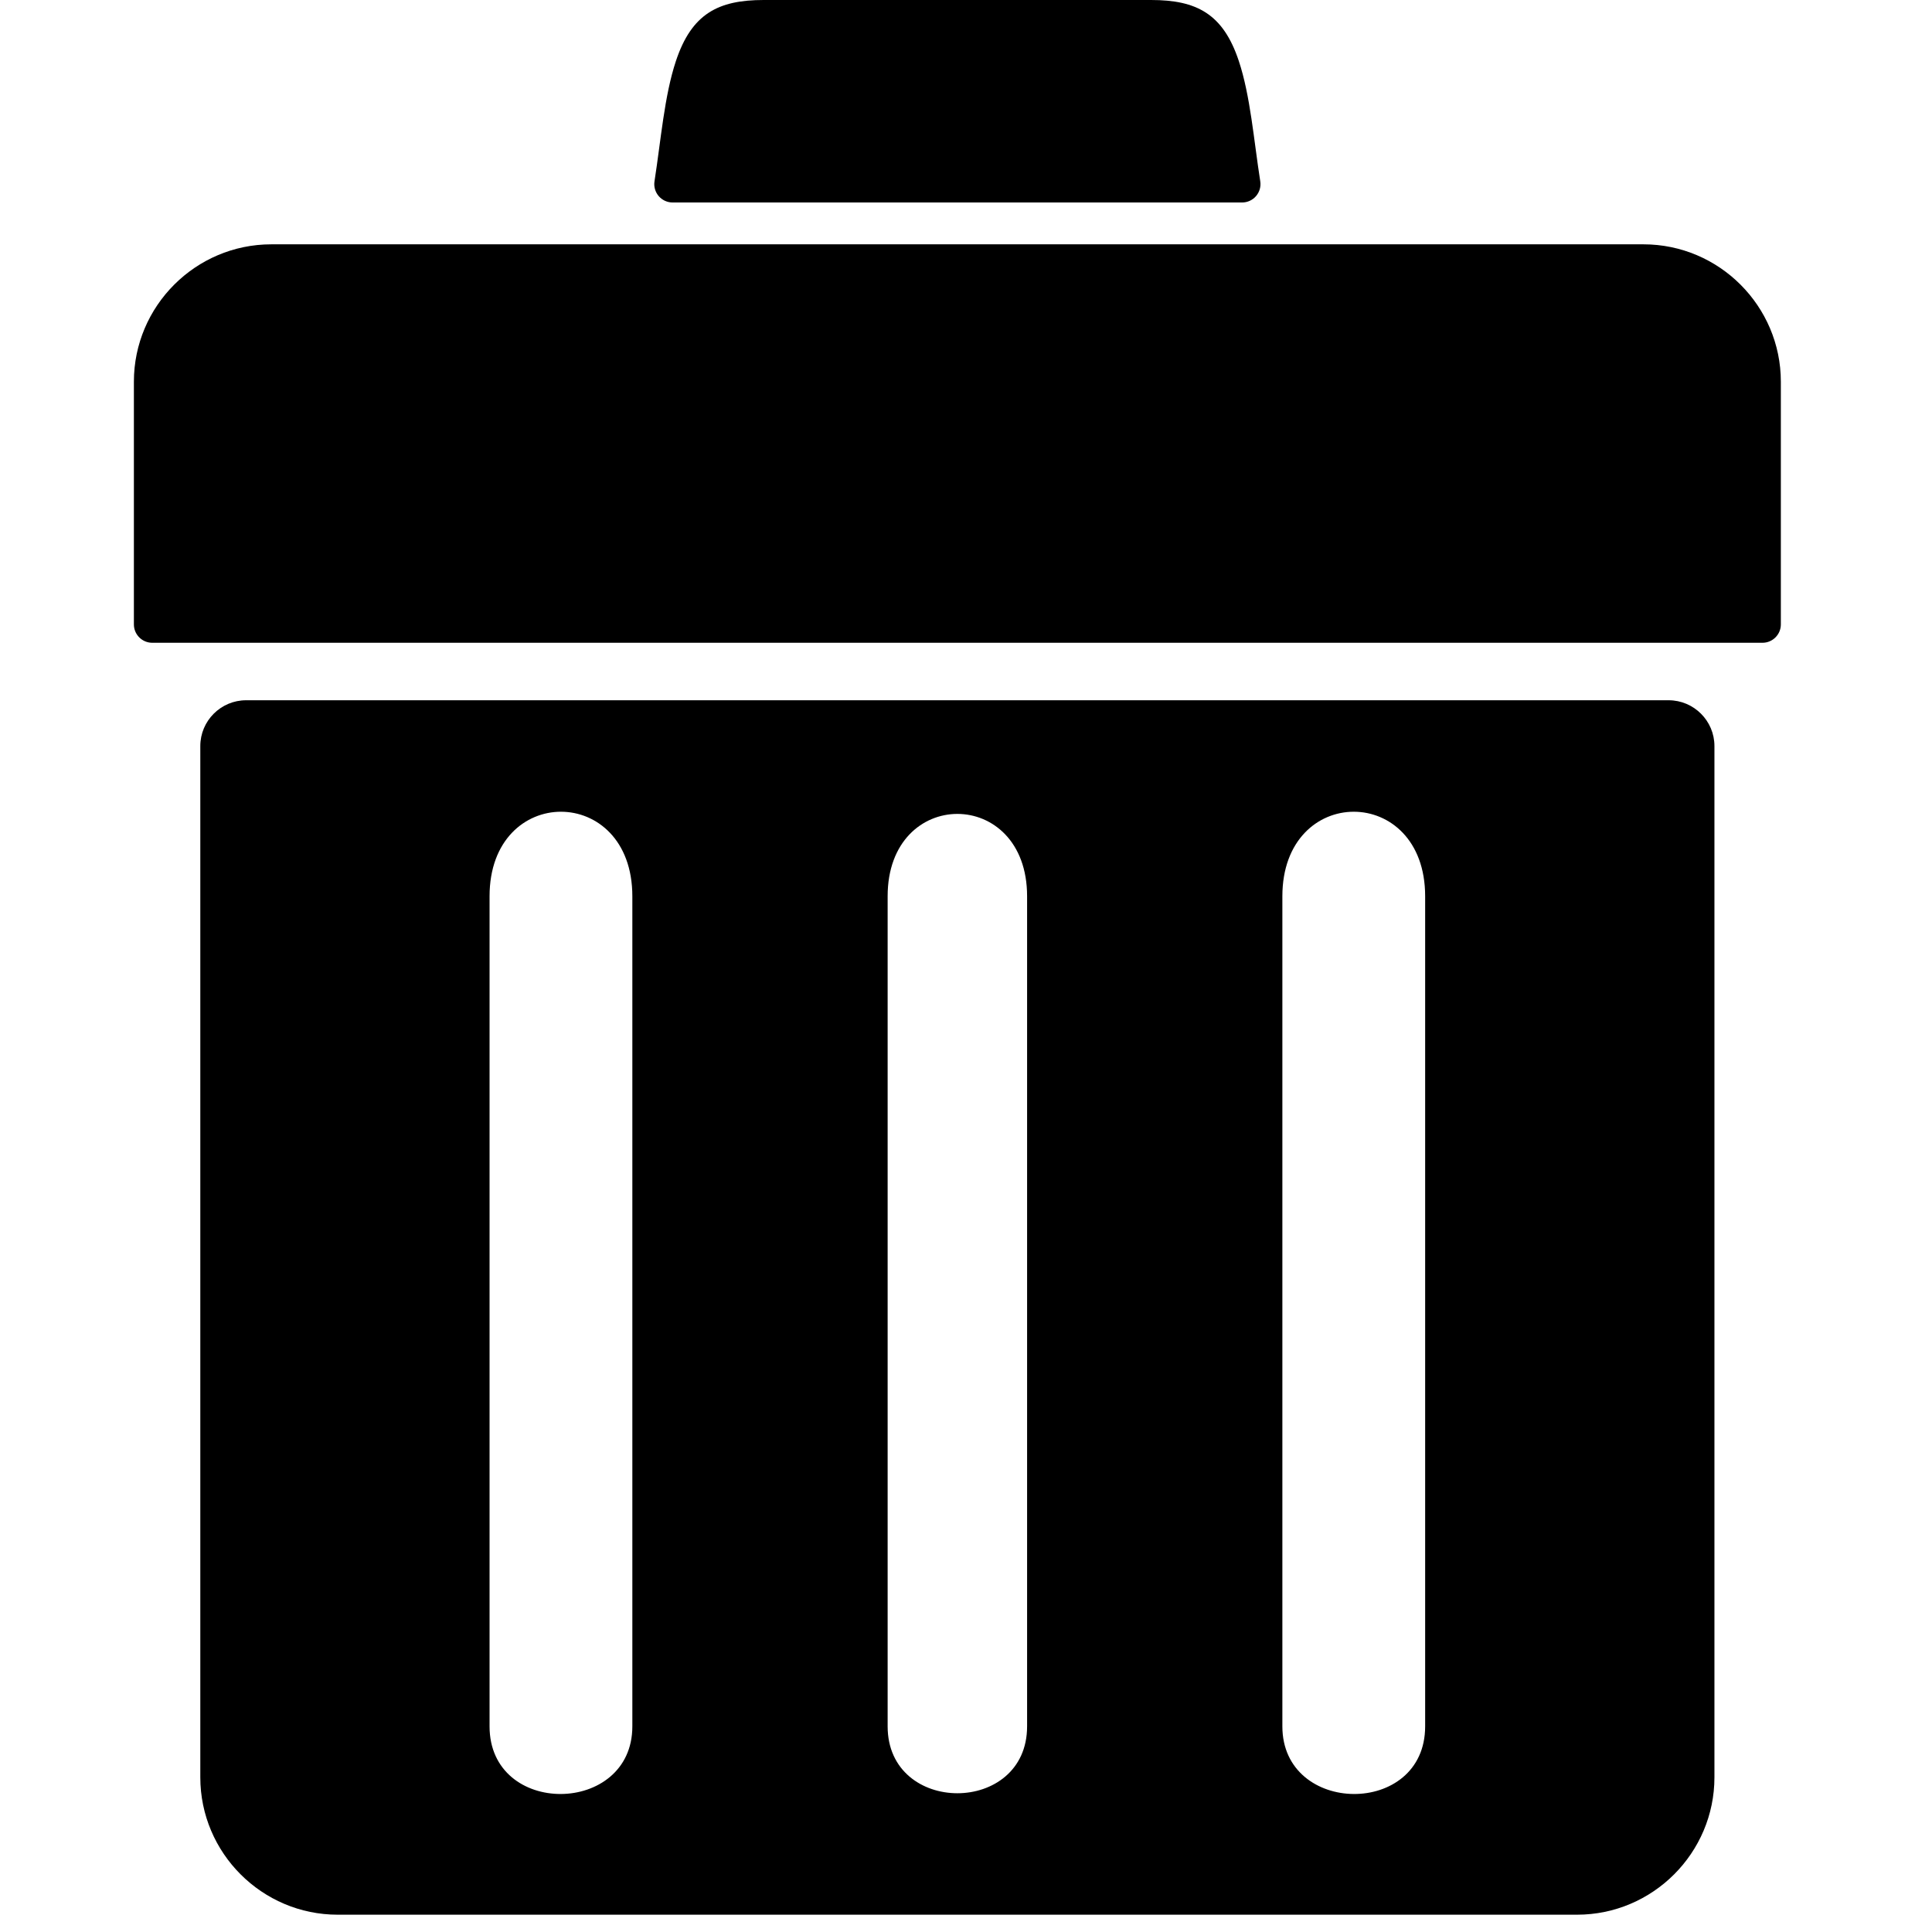
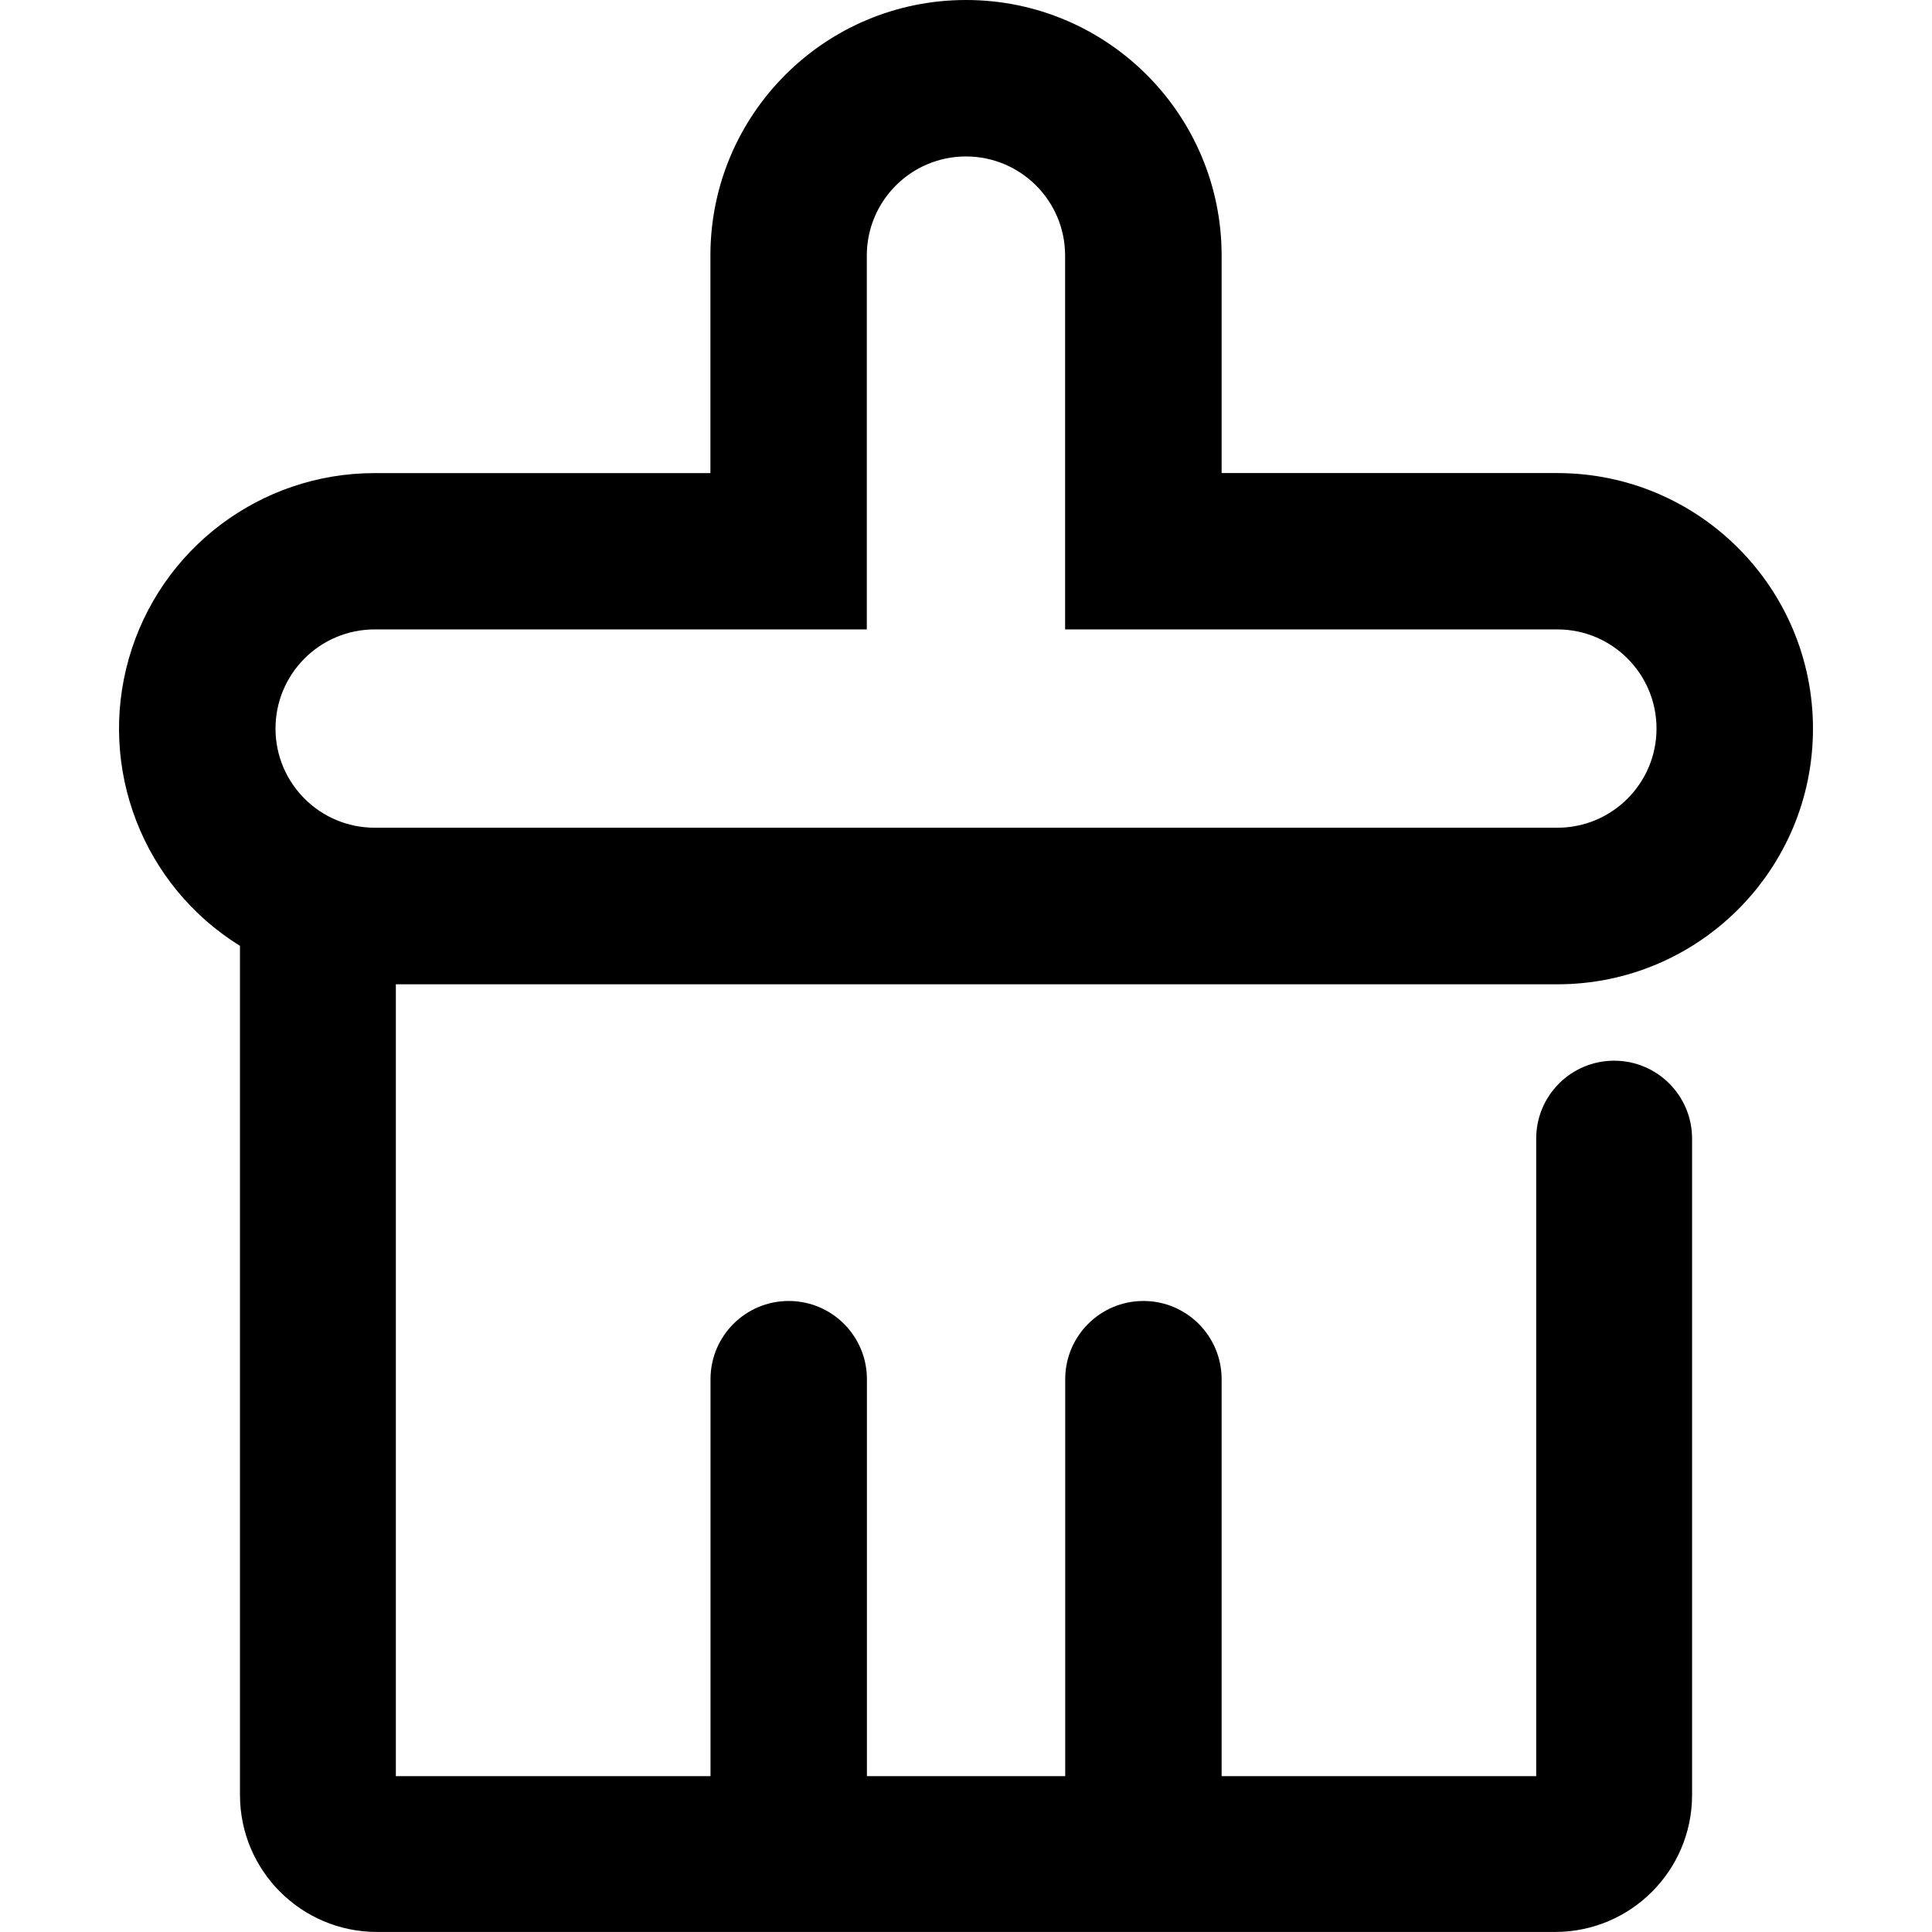
- <svg xmlns="http://www.w3.org/2000/svg" t="1650635085420" class="icon" viewBox="0 0 1024 1024" version="1.1" p-id="4383" width="200" height="200">
-   <defs>
-     <style type="text/css">@font-face { font-family: feedback-iconfont; src: url("//at.alicdn.com/t/font_1031158_u69w8yhxdu.woff2?t=1630033759944") format("woff2"), url("//at.alicdn.com/t/font_1031158_u69w8yhxdu.woff?t=1630033759944") format("woff"), url("//at.alicdn.com/t/font_1031158_u69w8yhxdu.ttf?t=1630033759944") format("truetype"); }
- </style>
-   </defs>
-   <path d="M143.789 129.497H871.061c40.112 0 72.825 32.724 72.825 72.814v128.661a9.734 9.734 0 0 1-9.711 9.711H80.676a9.734 9.734 0 0 1-9.711-9.711V202.312c0-40.09 32.713-72.814 72.825-72.814z m-13.356 241.653h753.972c13.367 0 24.279 10.901 24.279 24.268v546.585c0 40.112-32.713 72.825-72.825 72.825H178.991c-40.112 0-72.825-32.713-72.825-72.825V395.418c0-13.367 10.901-24.268 24.268-24.268zM404.744 0h205.351c24.136 0 38.174 7.311 46.498 32.317 6.144 18.454 7.961 42.061 11.374 63.796a9.734 9.734 0 0 1-9.601 11.209H356.484a9.722 9.722 0 0 1-9.59-11.209c3.391-21.735 5.219-45.342 11.363-63.796C366.581 7.311 380.62 0 404.744 0z m65.723 475.026v439.979c0 47.269 73.915 47.269 73.915 0V475.026c0-58.181-73.915-58.181-73.915 0z m209.215 0.033v439.957c0 47.346 75.677 48.227 75.677-0.011V475.026c0-59.722-75.677-59.722-75.677 0.033z m-344.526 0c0-59.755-75.666-59.755-75.677-0.033v439.979c0 48.238 75.677 47.357 75.677 0.011V475.059z" p-id="4384" />
+ <svg xmlns="http://www.w3.org/2000/svg" t="1789056089135" class="icon" viewBox="0 0 1024 1024" version="1.1" p-id="10888" width="200" height="200">
+   <path d="M209.811 521.697h615.624a135.472 135.472 0 1 0 0-270.956H647.486V135.478a135.472 135.472 0 1 0-270.956 0v115.274H198.581A135.438 135.438 0 0 0 127.189 501.315v450.127a72.626 72.626 0 0 0 72.534 72.534h624.569a72.626 72.626 0 0 0 72.546-72.534V603.496a41.311 41.311 0 0 0-82.622 0V941.389H647.486V730.994a41.448 41.448 0 1 0-82.897 0V941.389h-105.106V730.994a41.448 41.448 0 1 0-82.897 0V941.389H209.811zM198.581 333.603H459.426V135.478a52.553 52.553 0 1 1 105.106 0V333.603h260.903a52.553 52.553 0 0 1 0 105.106H198.581a52.553 52.553 0 1 1 0-105.106z" />
</svg>
